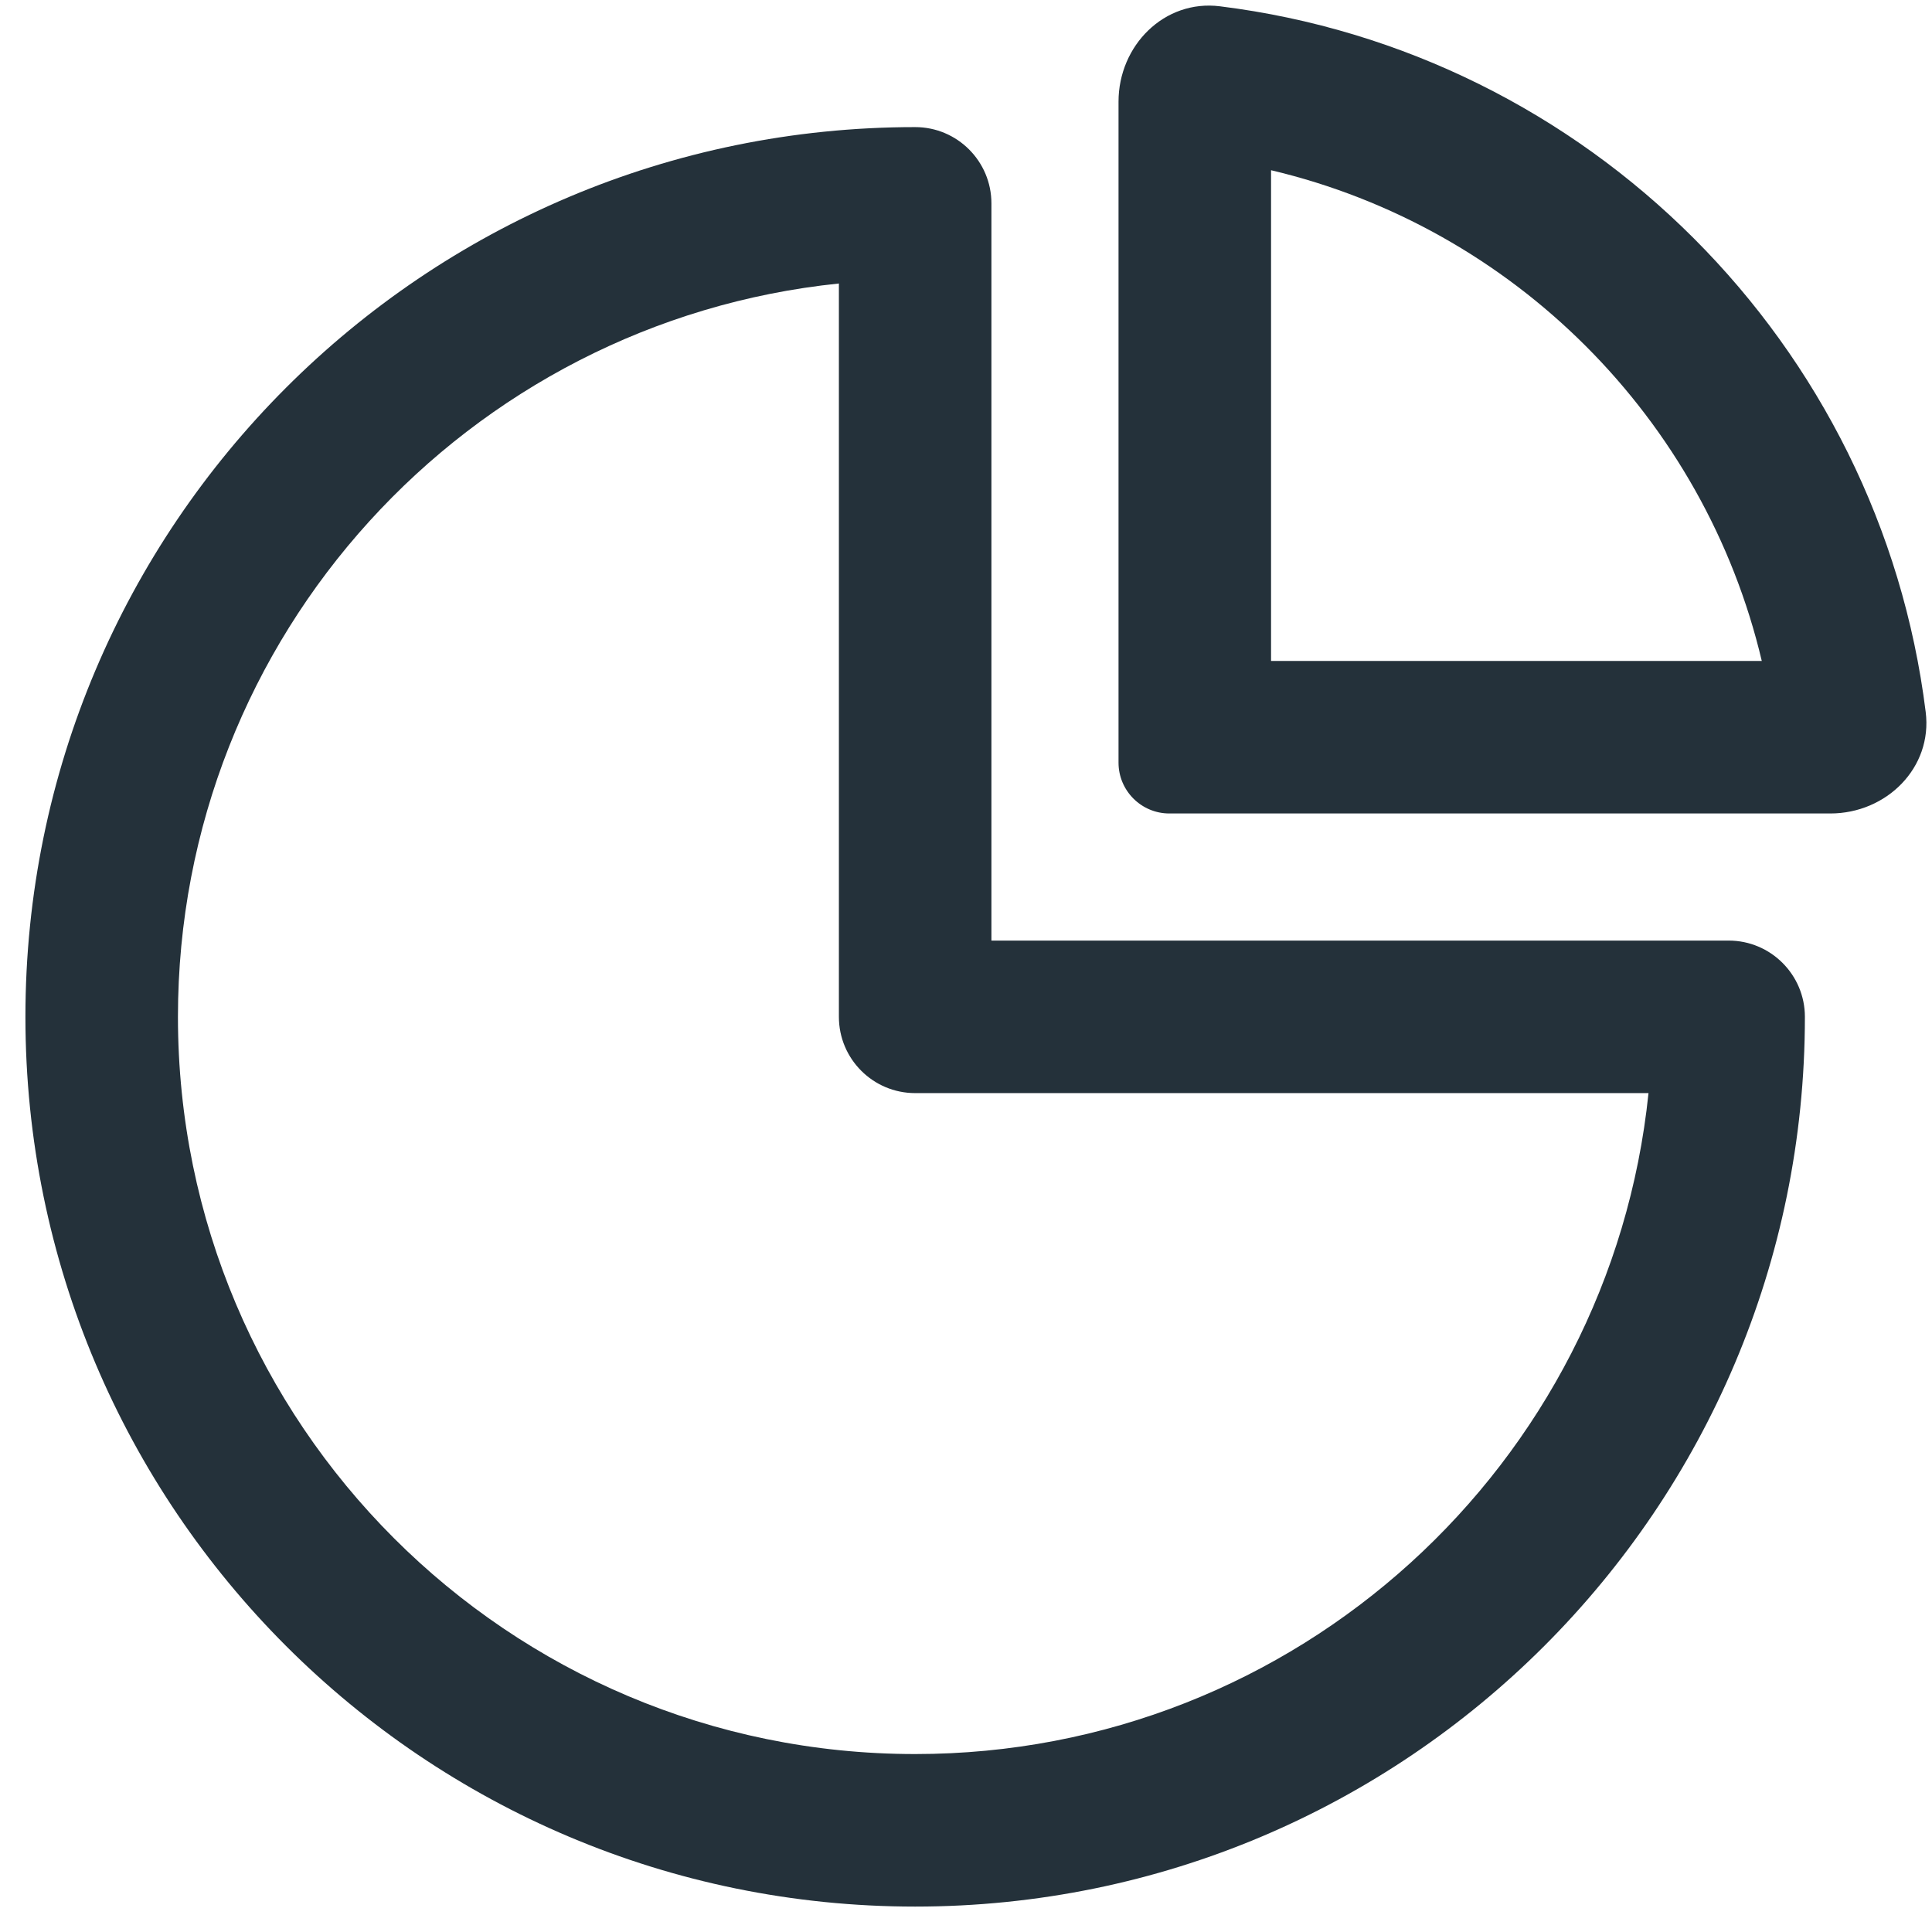
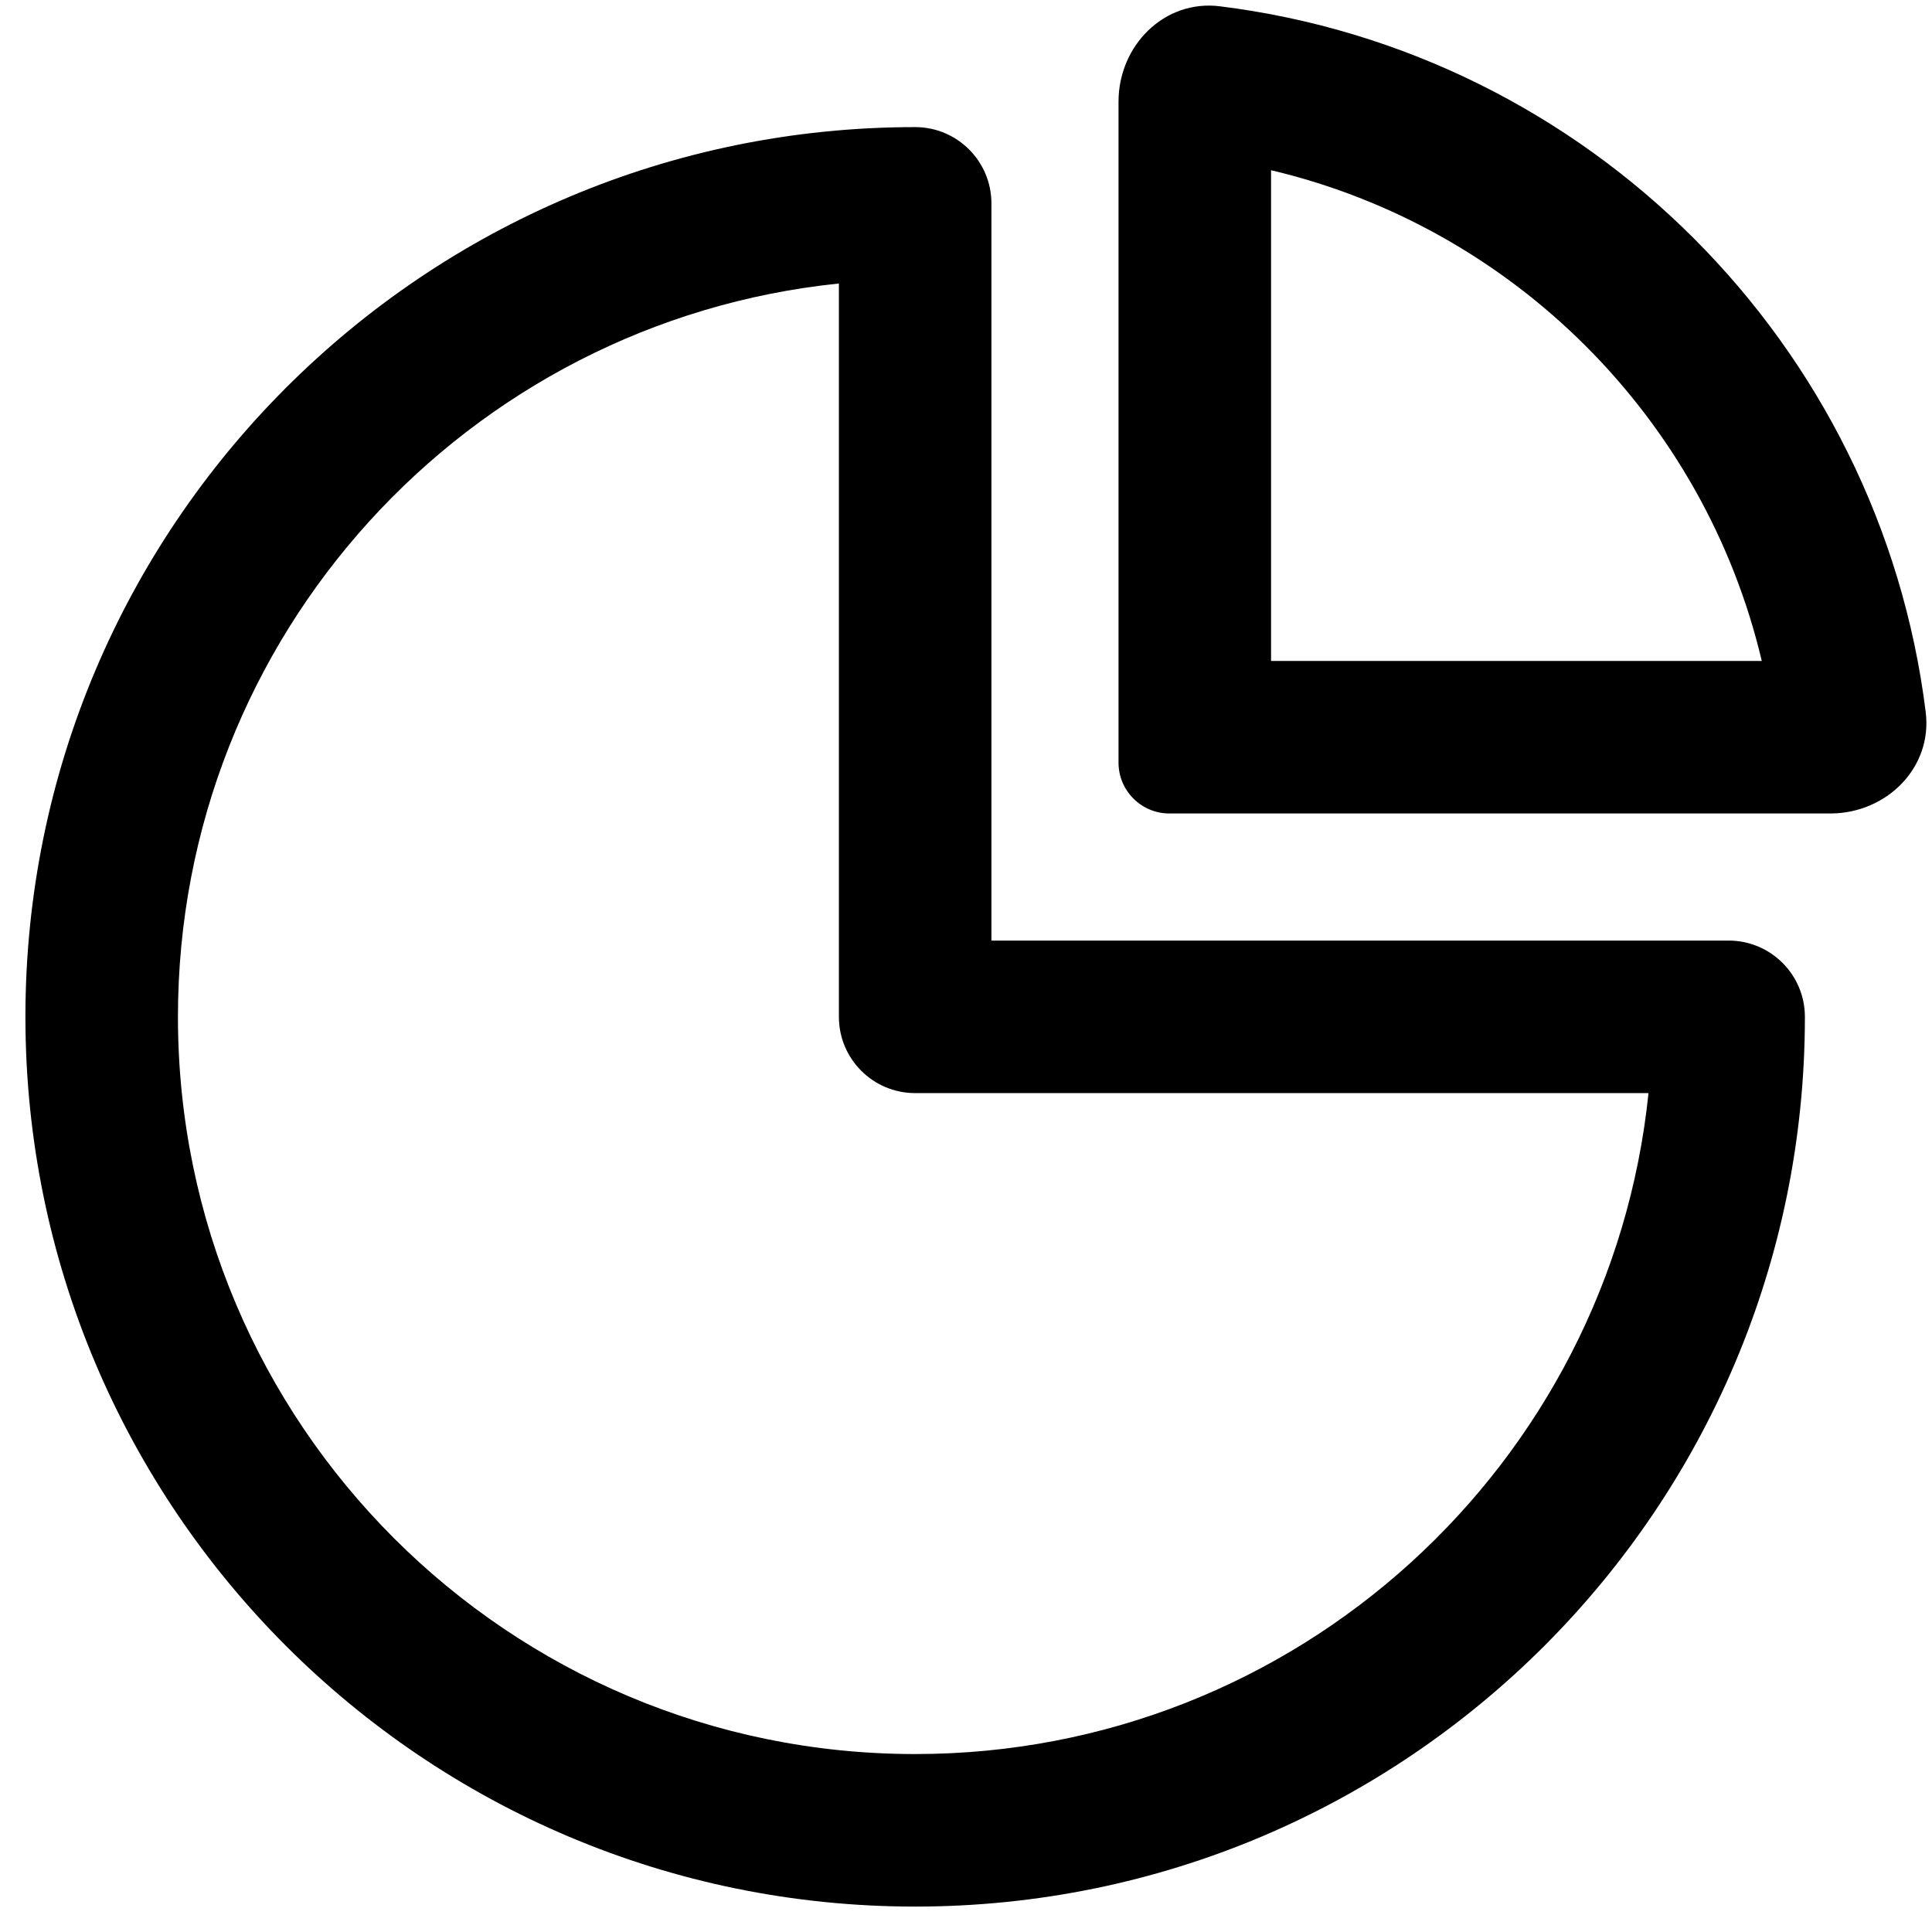
- <svg xmlns="http://www.w3.org/2000/svg" width="19" height="19" viewBox="0 0 19 19" fill="none">
-   <path fill-rule="evenodd" clip-rule="evenodd" d="M8.25 2.788C4.598 3.164 1.75 6.249 1.75 10C1.75 14.004 4.996 17.25 9 17.25C12.751 17.25 15.836 14.402 16.212 10.75H9C8.586 10.75 8.25 10.414 8.25 10V2.788ZM0.25 10C0.25 5.168 4.168 1.25 9 1.25C9.414 1.25 9.75 1.586 9.75 2V9.25H17C17.414 9.25 17.75 9.586 17.75 10C17.75 14.832 13.832 18.75 9 18.75C4.168 18.75 0.25 14.832 0.25 10Z" fill="#24313A" />
-   <path fill-rule="evenodd" clip-rule="evenodd" d="M12.5 1.674V6.5H17.326C16.763 4.116 14.884 2.237 12.5 1.674ZM11.998 0.062C15.618 0.512 18.488 3.382 18.938 7.002C19.007 7.55 18.552 8 18 8H11.5C11.224 8 11 7.776 11 7.5V1C11 0.448 11.45 -0.007 11.998 0.062Z" fill="#24313A" />
+ <svg xmlns="http://www.w3.org/2000/svg" width="19" height="19" viewBox="0 0 19 19" fill="">
+   <path fill-rule="evenodd" clip-rule="evenodd" d="M8.25 2.788C4.598 3.164 1.75 6.249 1.75 10C1.75 14.004 4.996 17.25 9 17.25C12.751 17.25 15.836 14.402 16.212 10.75H9C8.586 10.75 8.25 10.414 8.25 10V2.788ZM0.25 10C0.25 5.168 4.168 1.25 9 1.25C9.414 1.25 9.75 1.586 9.75 2V9.25H17C17.414 9.25 17.75 9.586 17.75 10C17.75 14.832 13.832 18.75 9 18.75C4.168 18.75 0.25 14.832 0.25 10Z" fill="" />
+   <path fill-rule="evenodd" clip-rule="evenodd" d="M12.5 1.674V6.5H17.326C16.763 4.116 14.884 2.237 12.5 1.674ZM11.998 0.062C15.618 0.512 18.488 3.382 18.938 7.002C19.007 7.55 18.552 8 18 8H11.5C11.224 8 11 7.776 11 7.5V1C11 0.448 11.45 -0.007 11.998 0.062Z" fill="" />
</svg>
